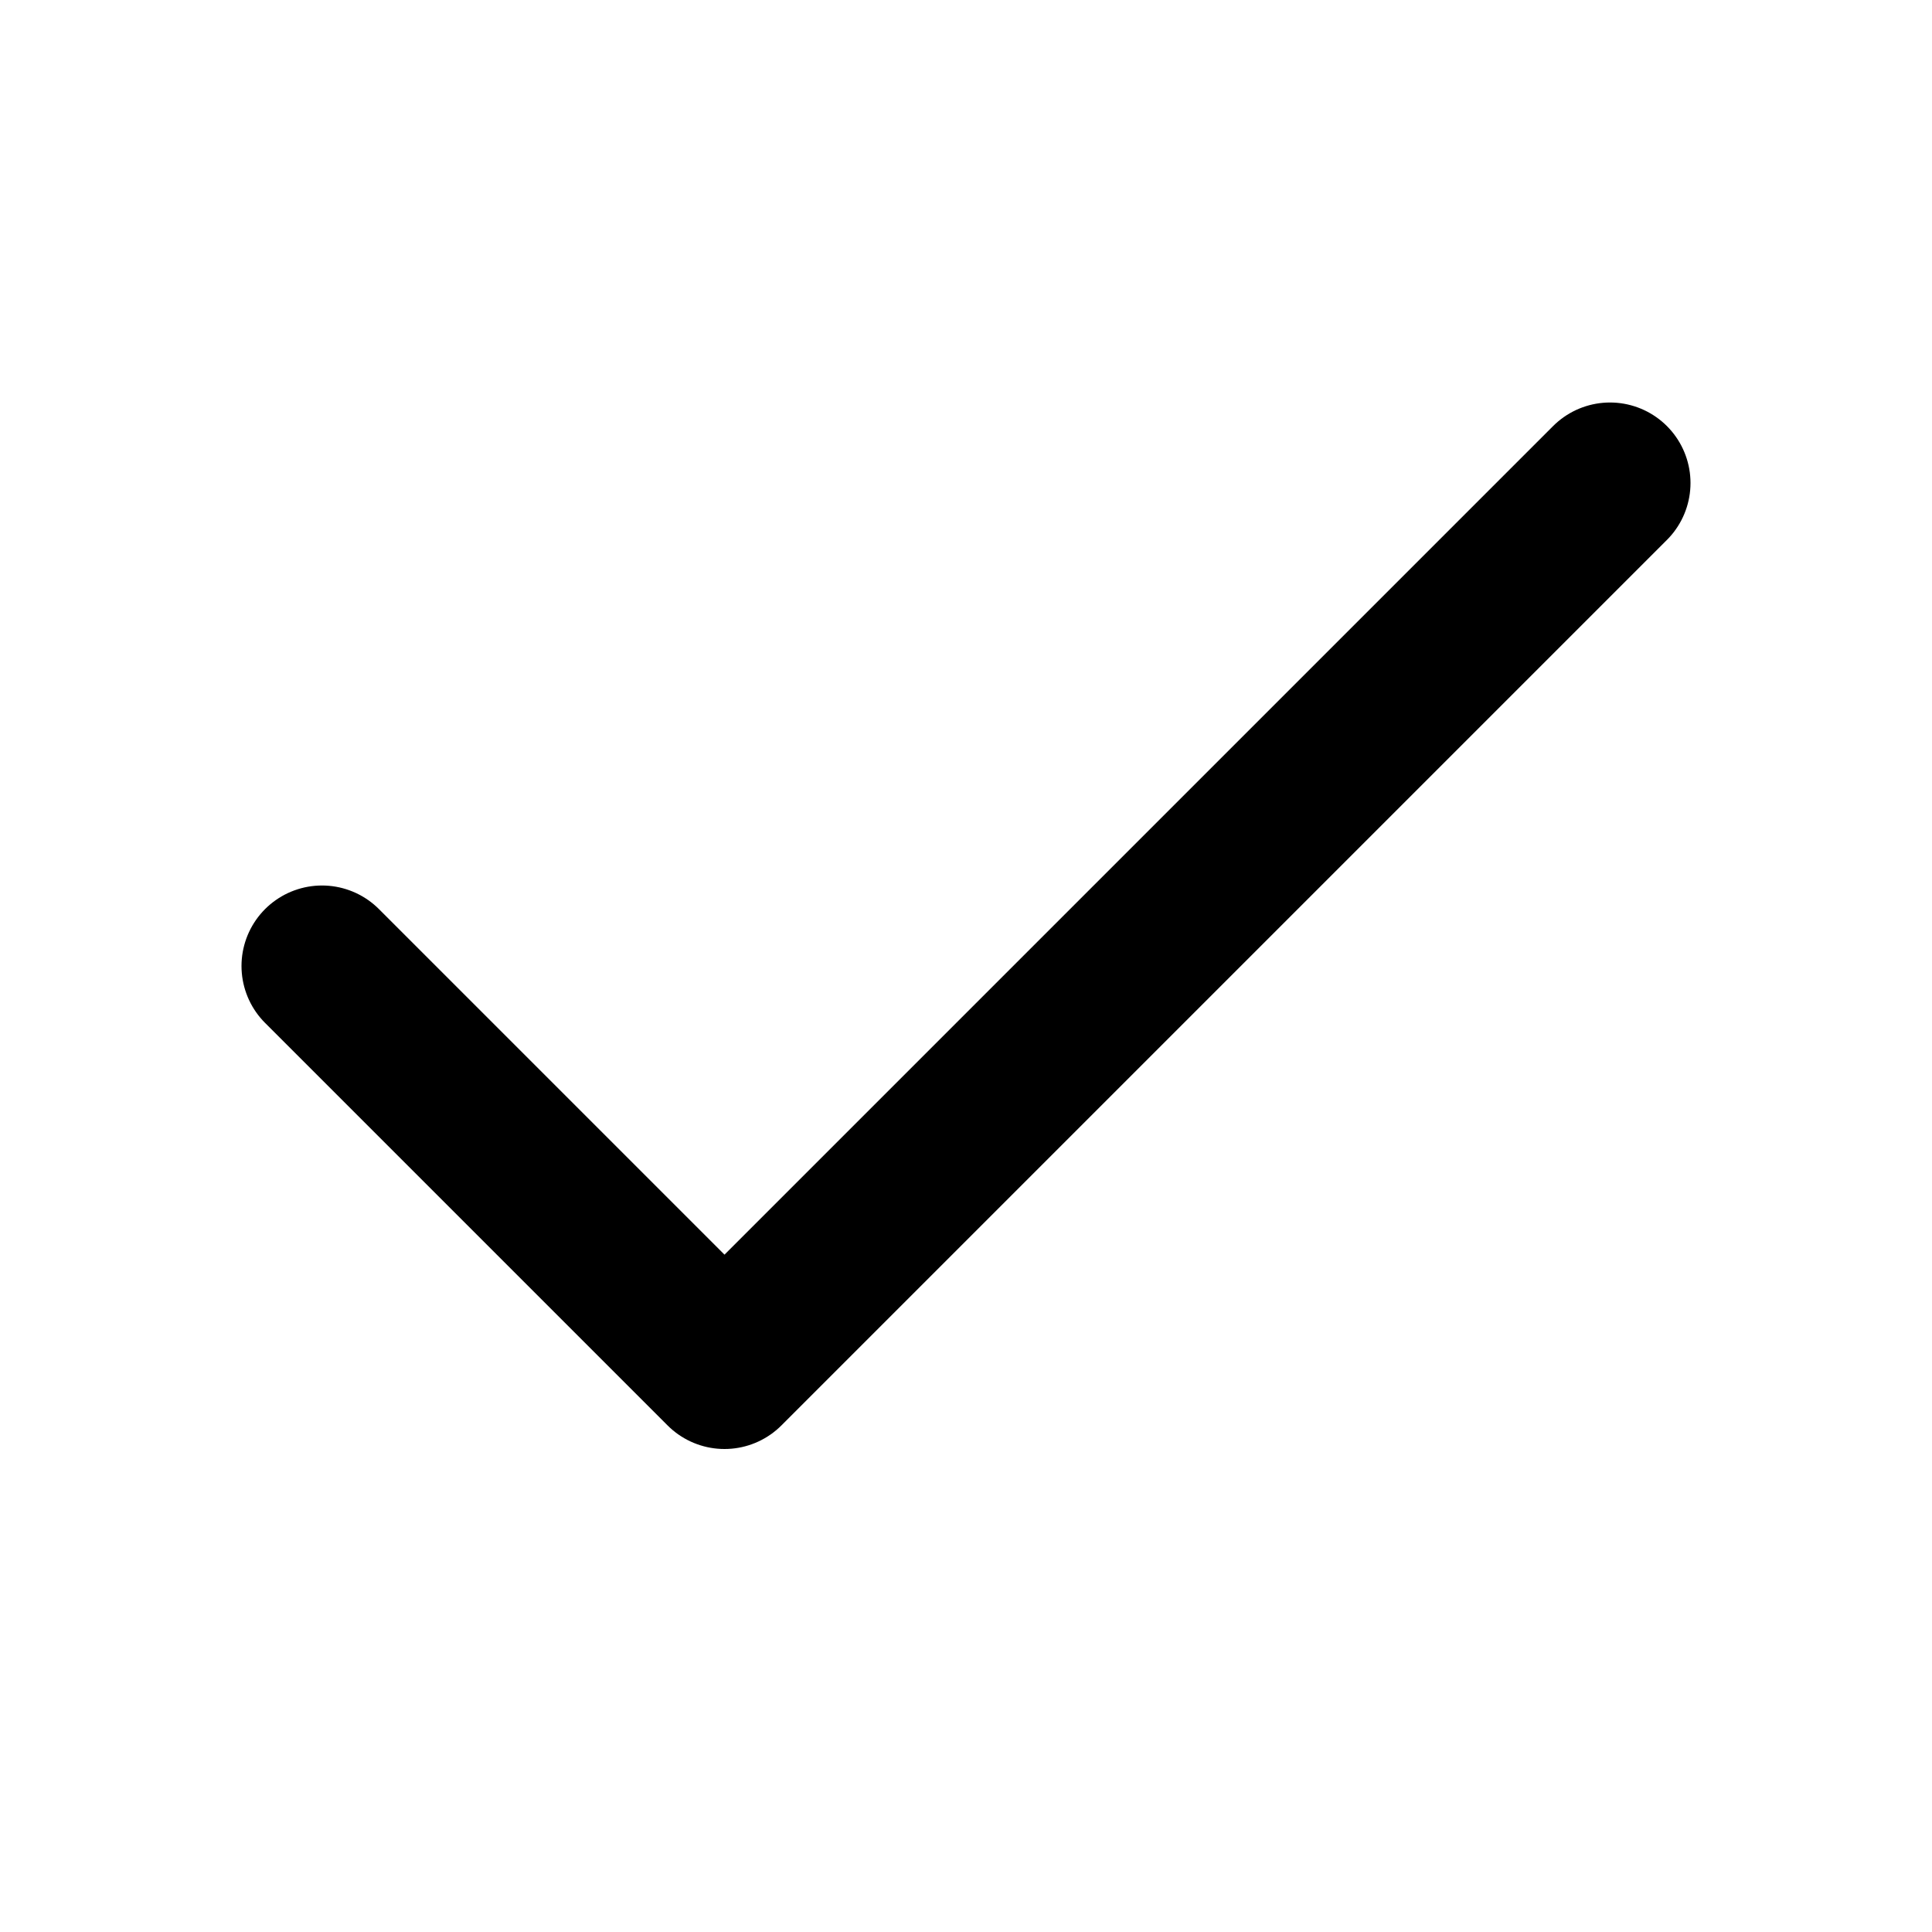
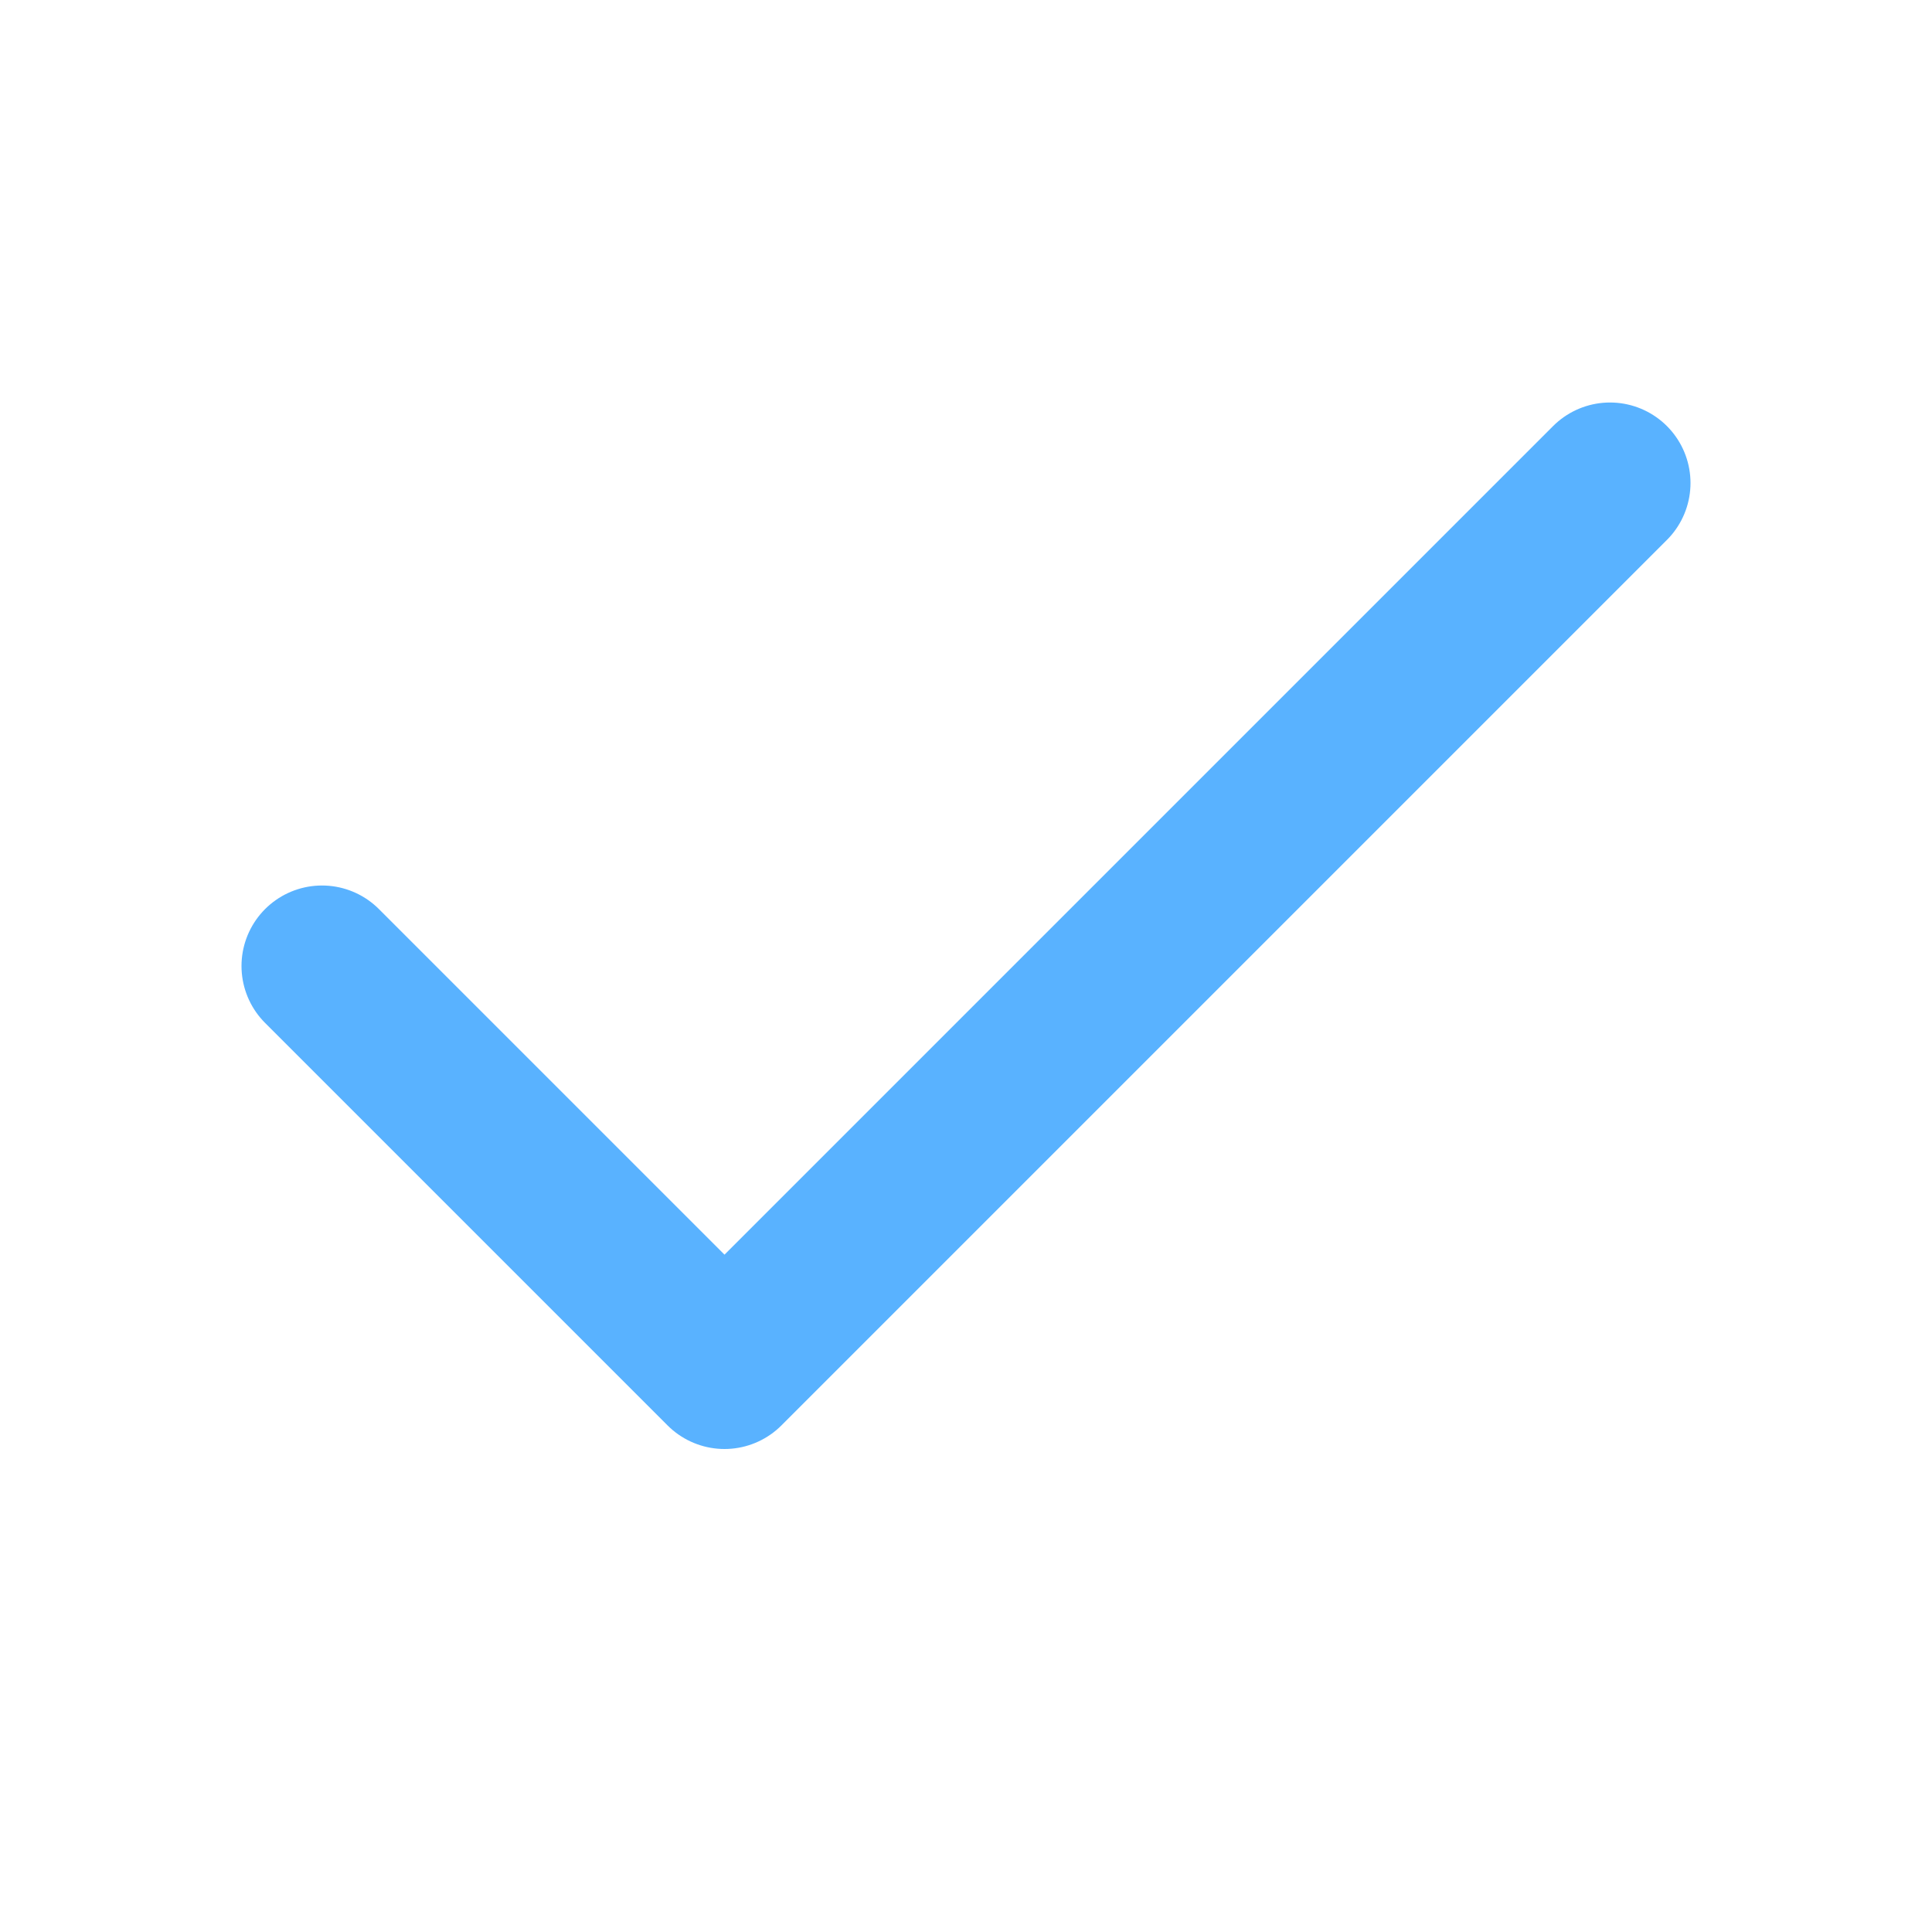
- <svg xmlns="http://www.w3.org/2000/svg" width="24" height="24" viewBox="0 0 24 24" fill="none" stroke="currentColor" stroke-width="2" stroke-linecap="round" stroke-linejoin="round" class="lucide lucide-check">
+ <svg xmlns="http://www.w3.org/2000/svg" width="24" height="24" viewBox="0 0 24 24" fill="none" stroke="#59B2FF" stroke-width="2" stroke-linecap="round" stroke-linejoin="round" class="lucide lucide-check">
  <path d="M20 6 9 17l-5-5" />
</svg>
